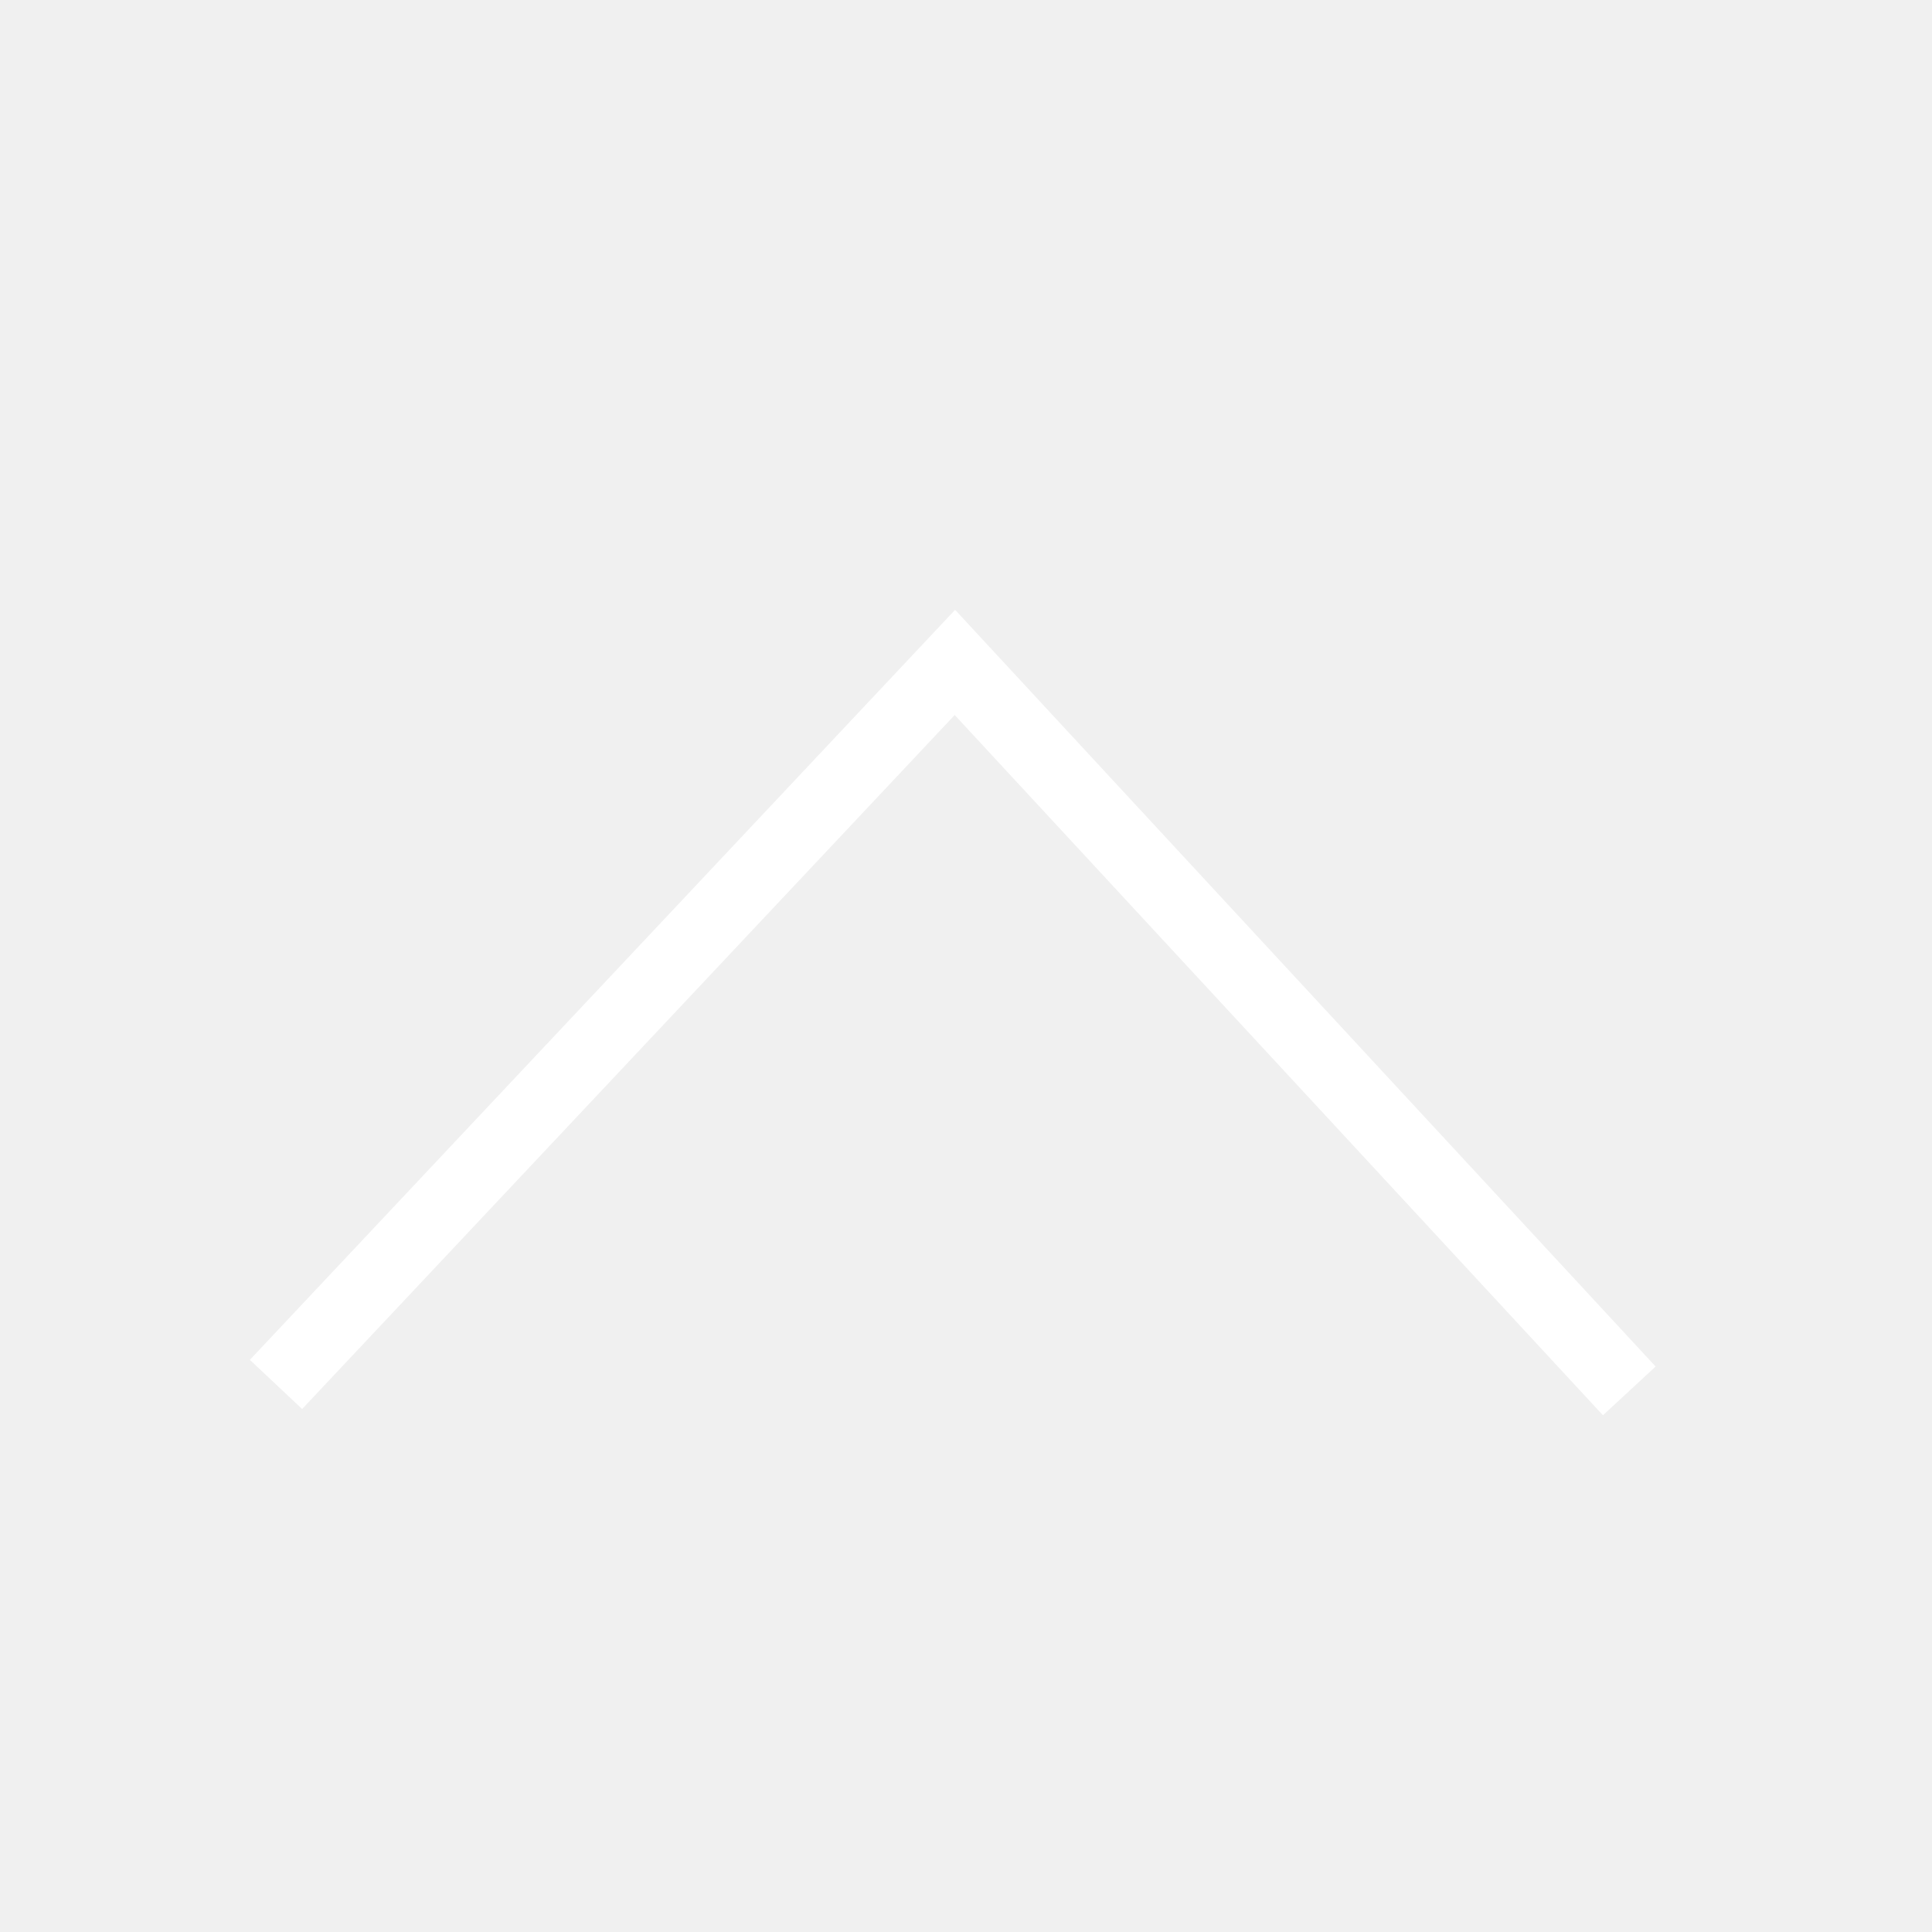
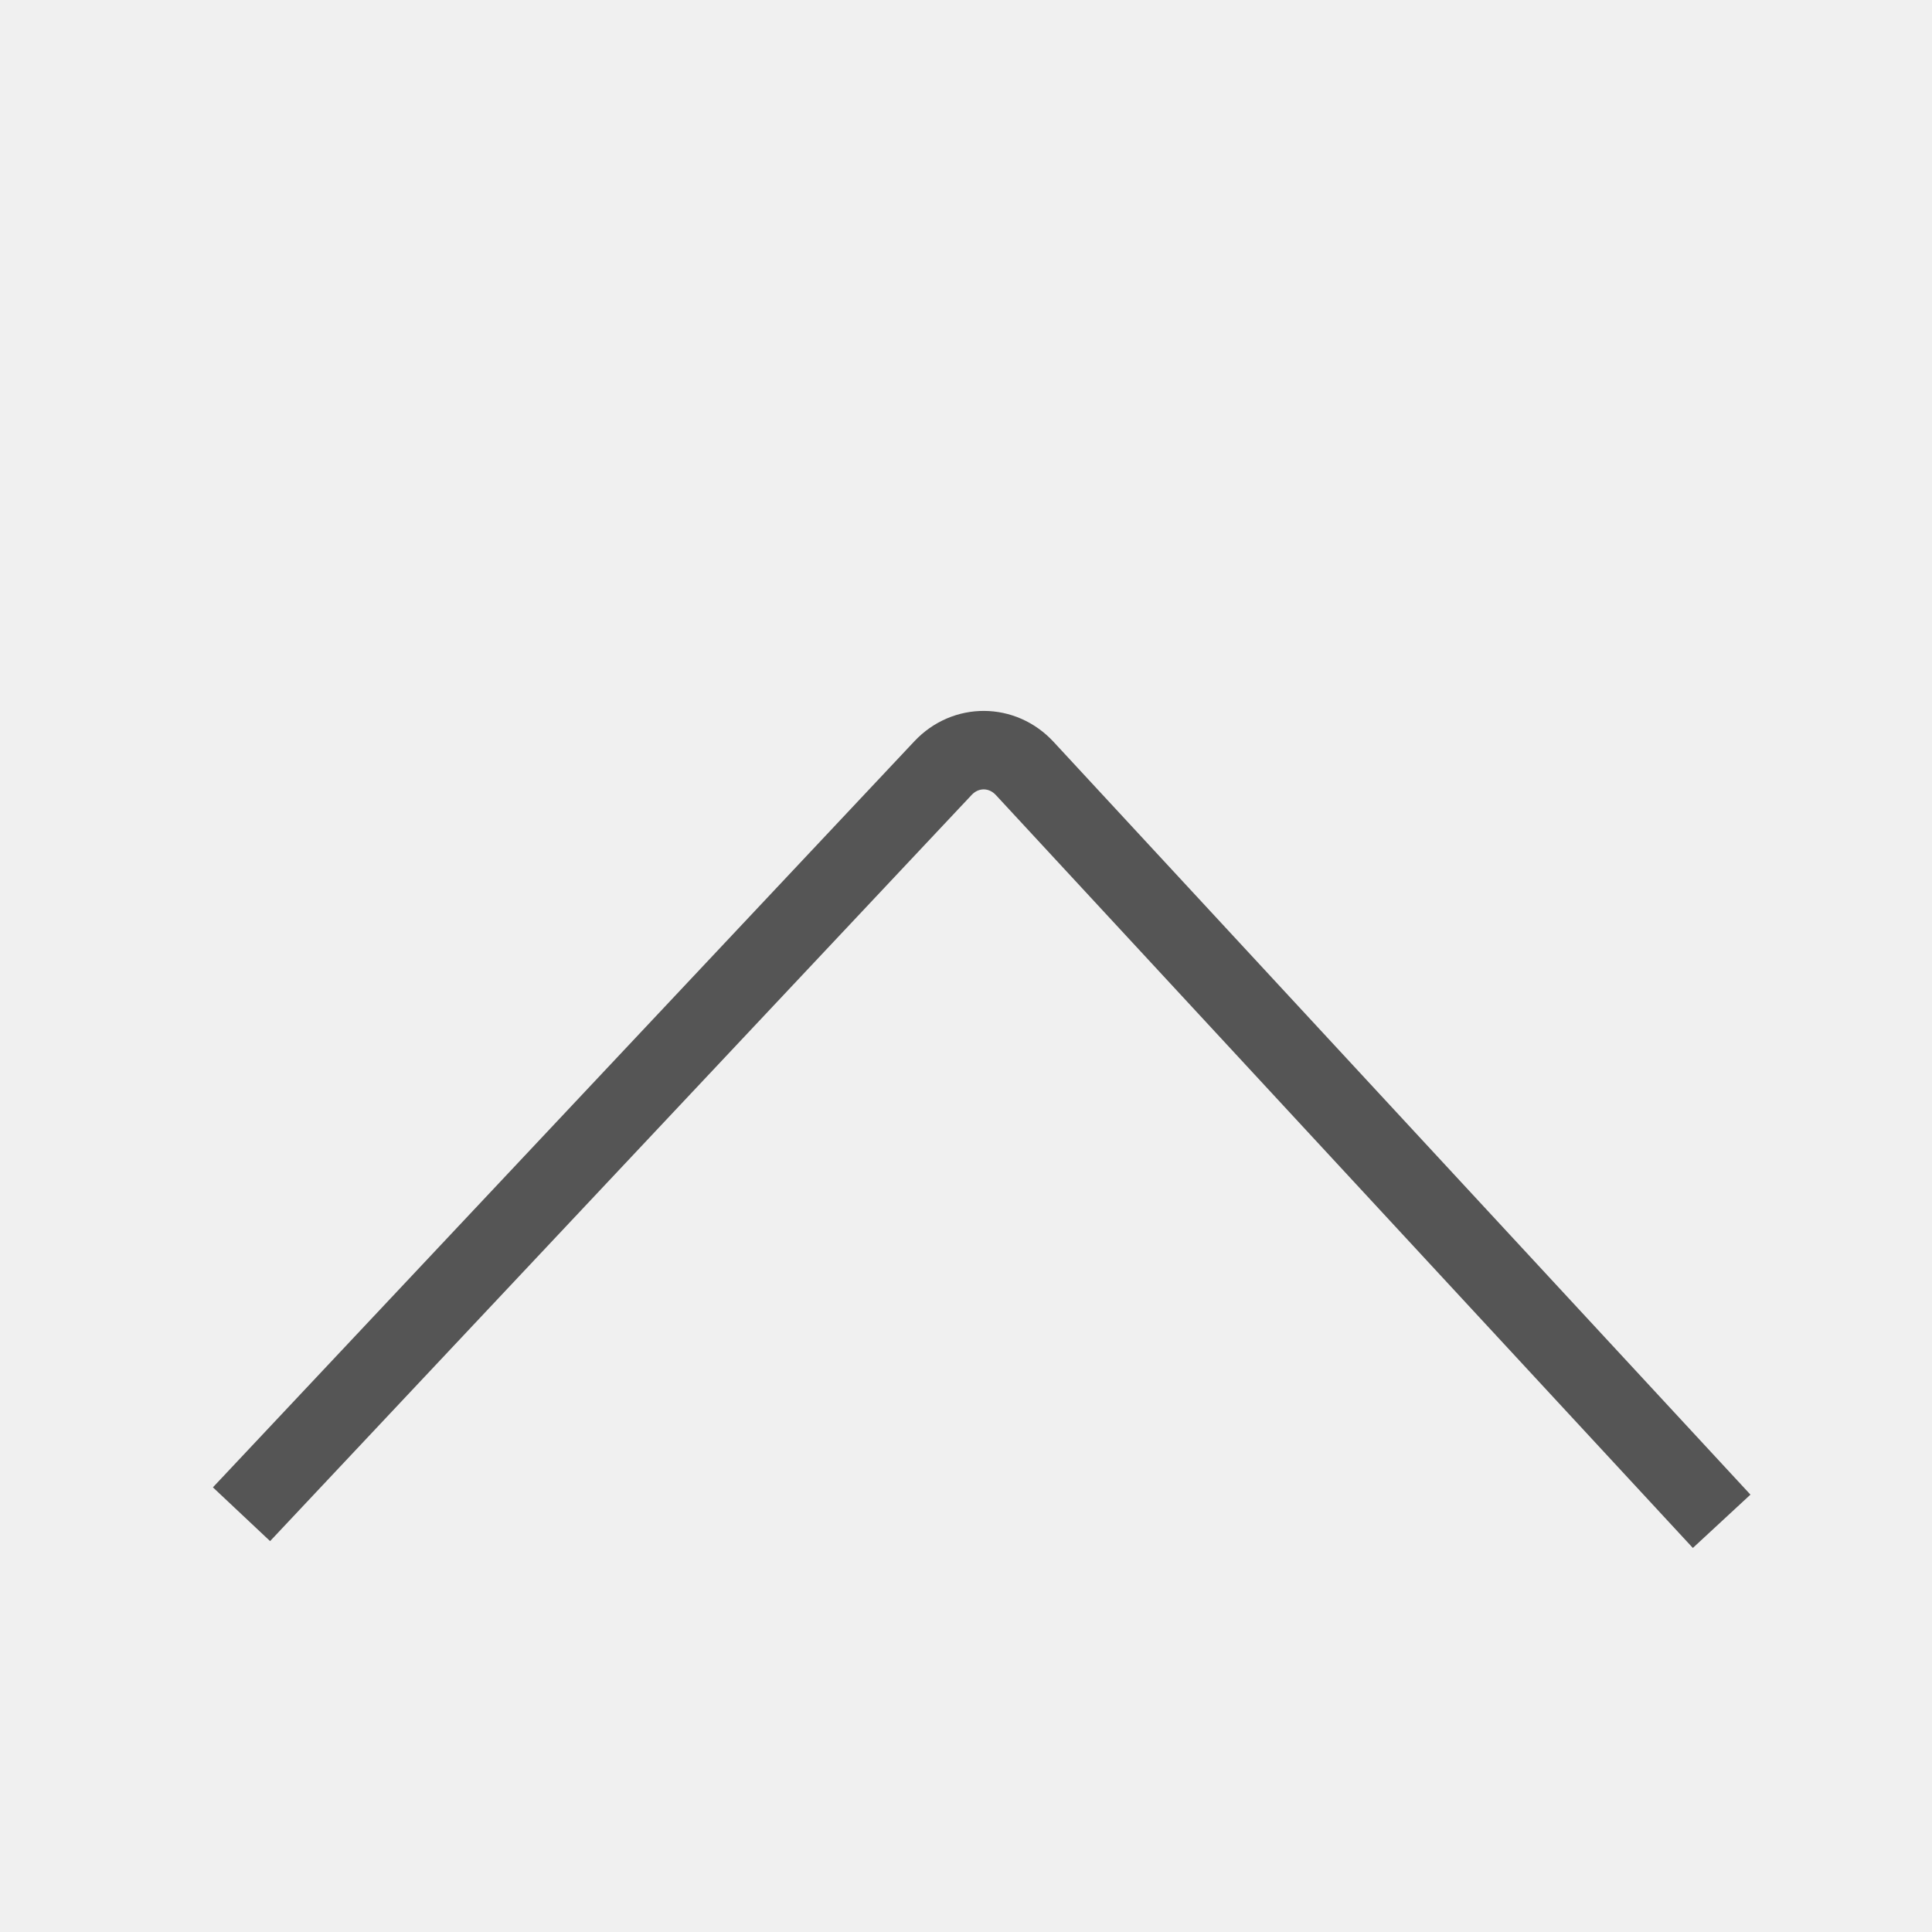
- <svg xmlns="http://www.w3.org/2000/svg" width="35px" height="35px" viewBox="0 0 35 35" version="1.1">
+ <svg xmlns="http://www.w3.org/2000/svg" width="32px" height="32px" viewBox="0 0 32 32" version="1.1">
  <defs />
  <g id="Page-1" stroke="none" stroke-width="1" fill="none" fill-rule="evenodd">
-     <g id="symbol-arrow-up" stroke="#FFFFFF" stroke-width="1.3">
-       <path d="M5,12.117 L17.299,25.197 L29.516,12" id="arrow-up" transform="translate(17.25785, 18.5987) scale(1, -1) translate(-17.25785, -18.5987) " />
+     <g id="symbol-arrow-up" stroke="#555555" stroke-width="1.3">
+       <path d="M4,12.117 L15.62,24.476 C15.995,24.874 16.601,24.871 16.973,24.469 L28.516,12" id="arrow-up" transform="translate(16.25785, 18.5987) scale(1, -1) translate(-16.25785, -18.5987) " />
    </g>
+     <g id="resmio-icons" transform="translate(-75, -479)" />
  </g>
</svg>
